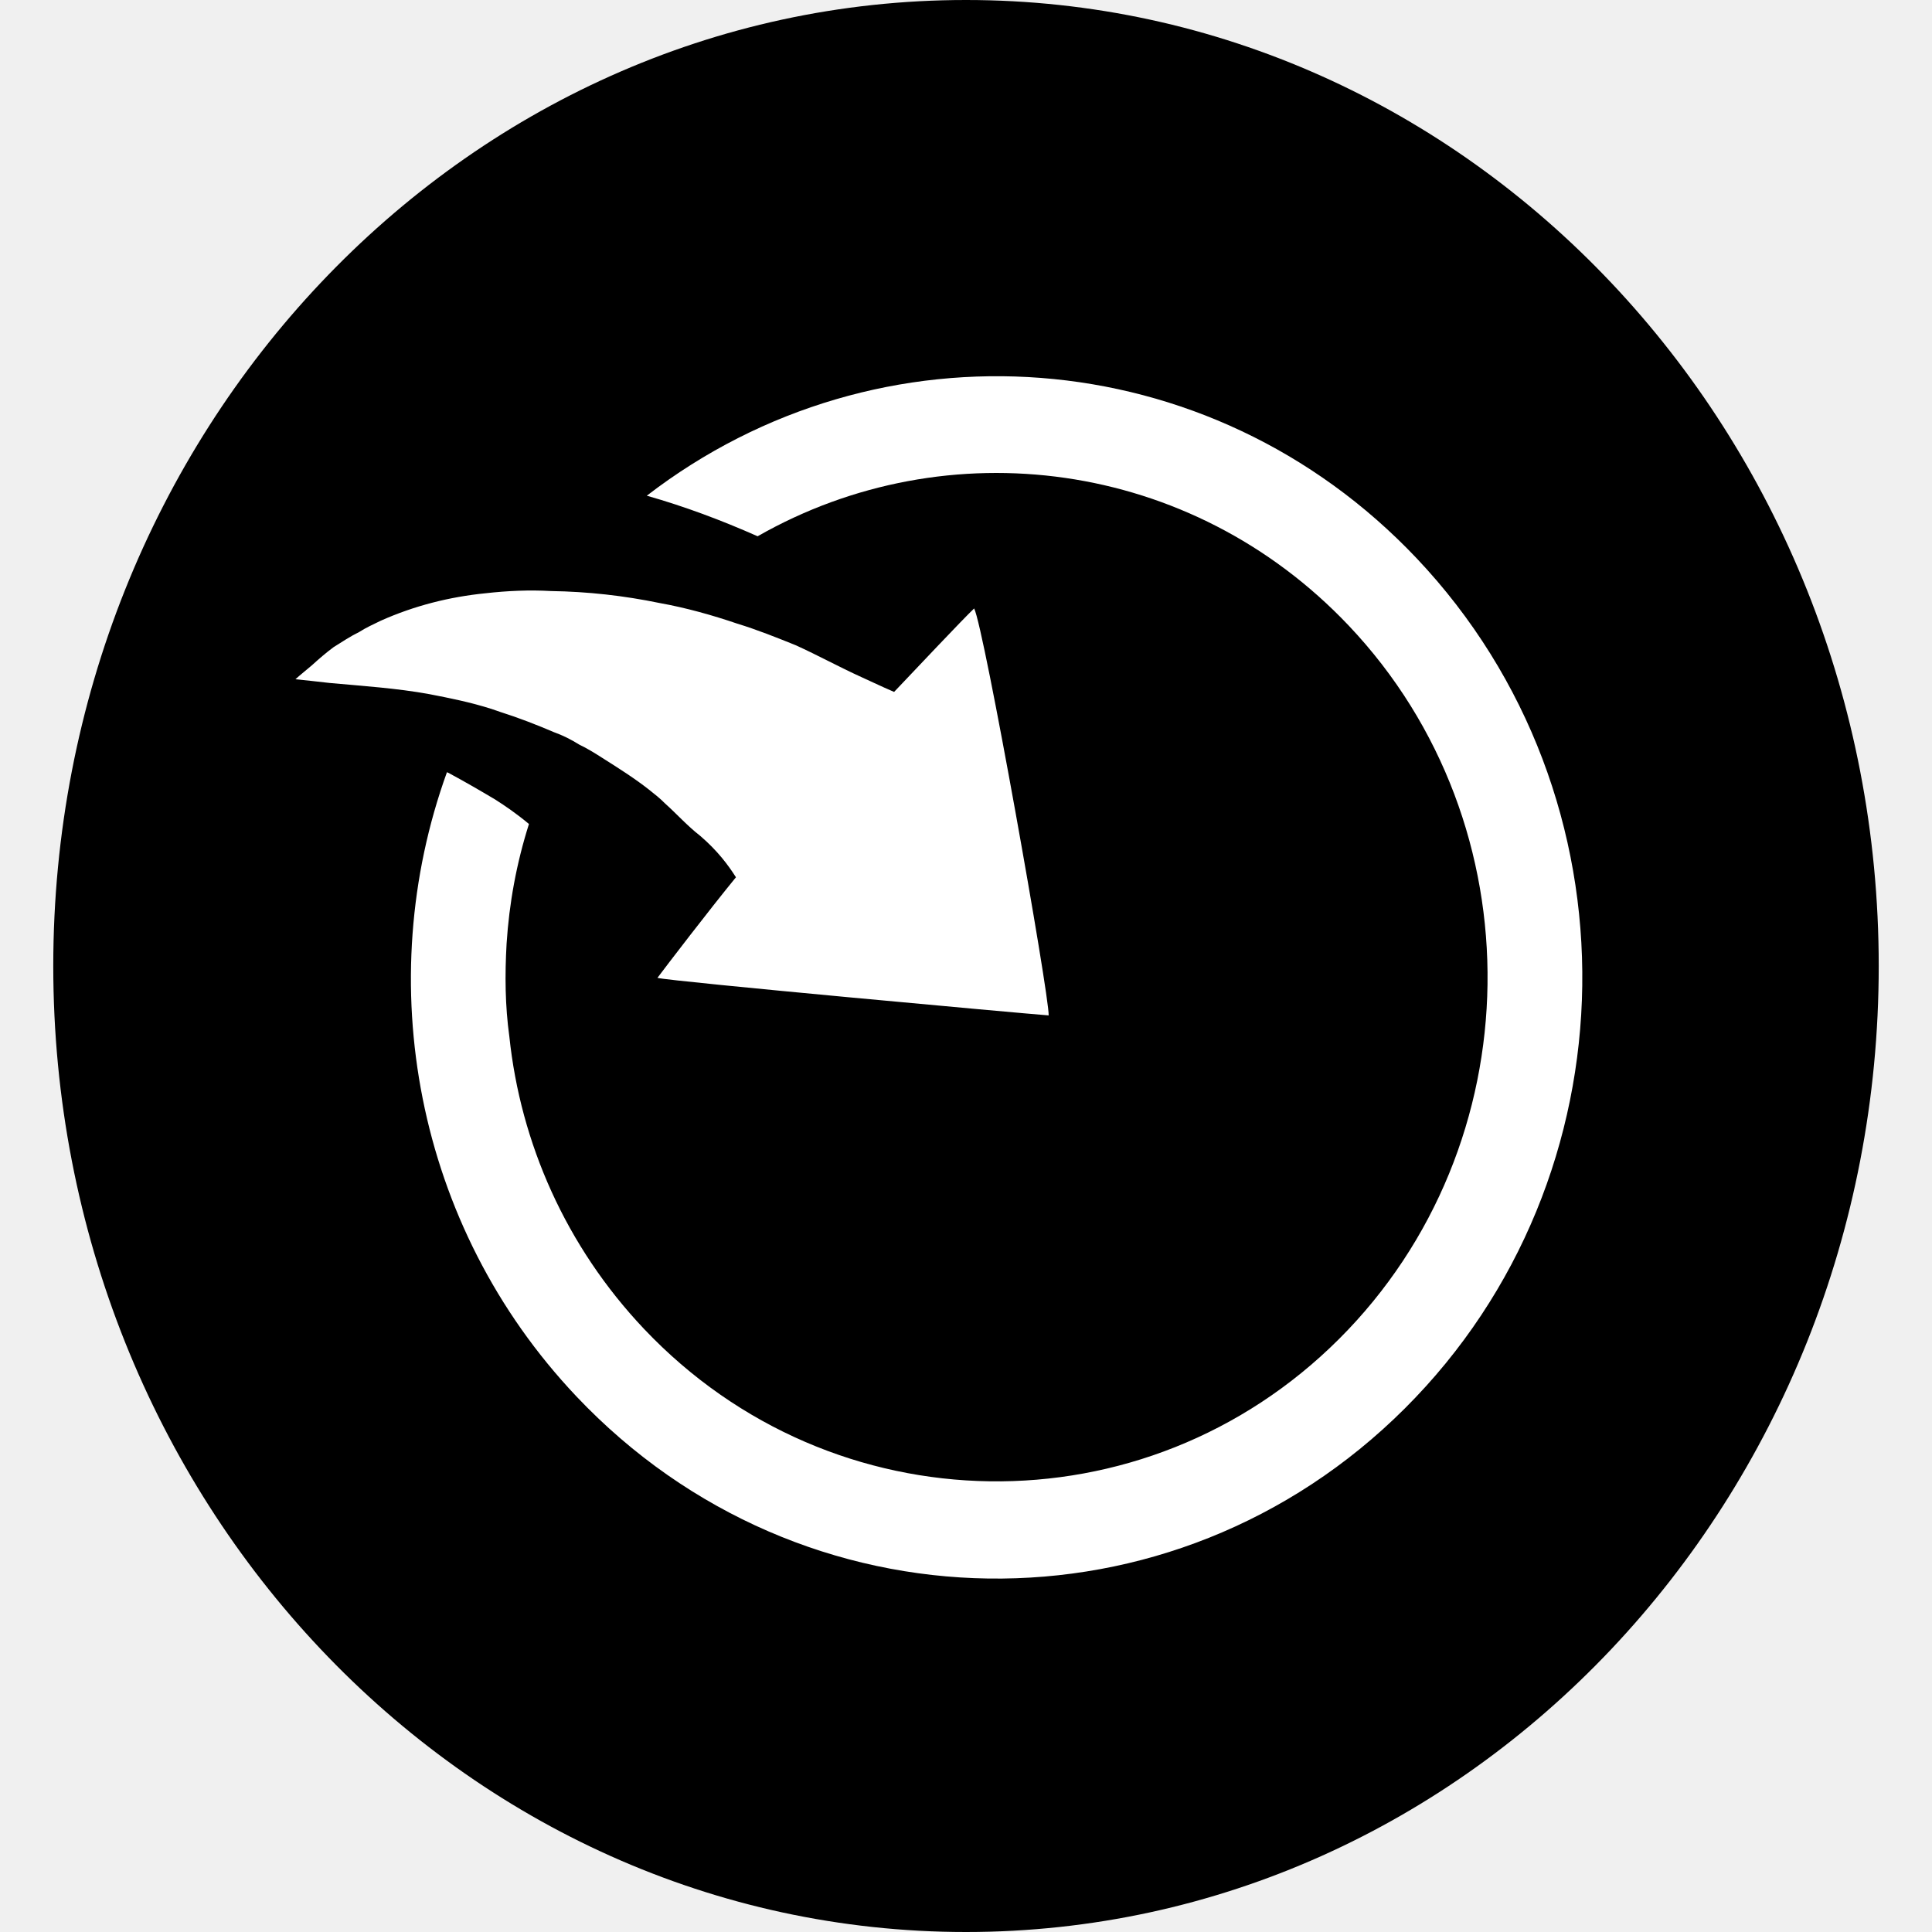
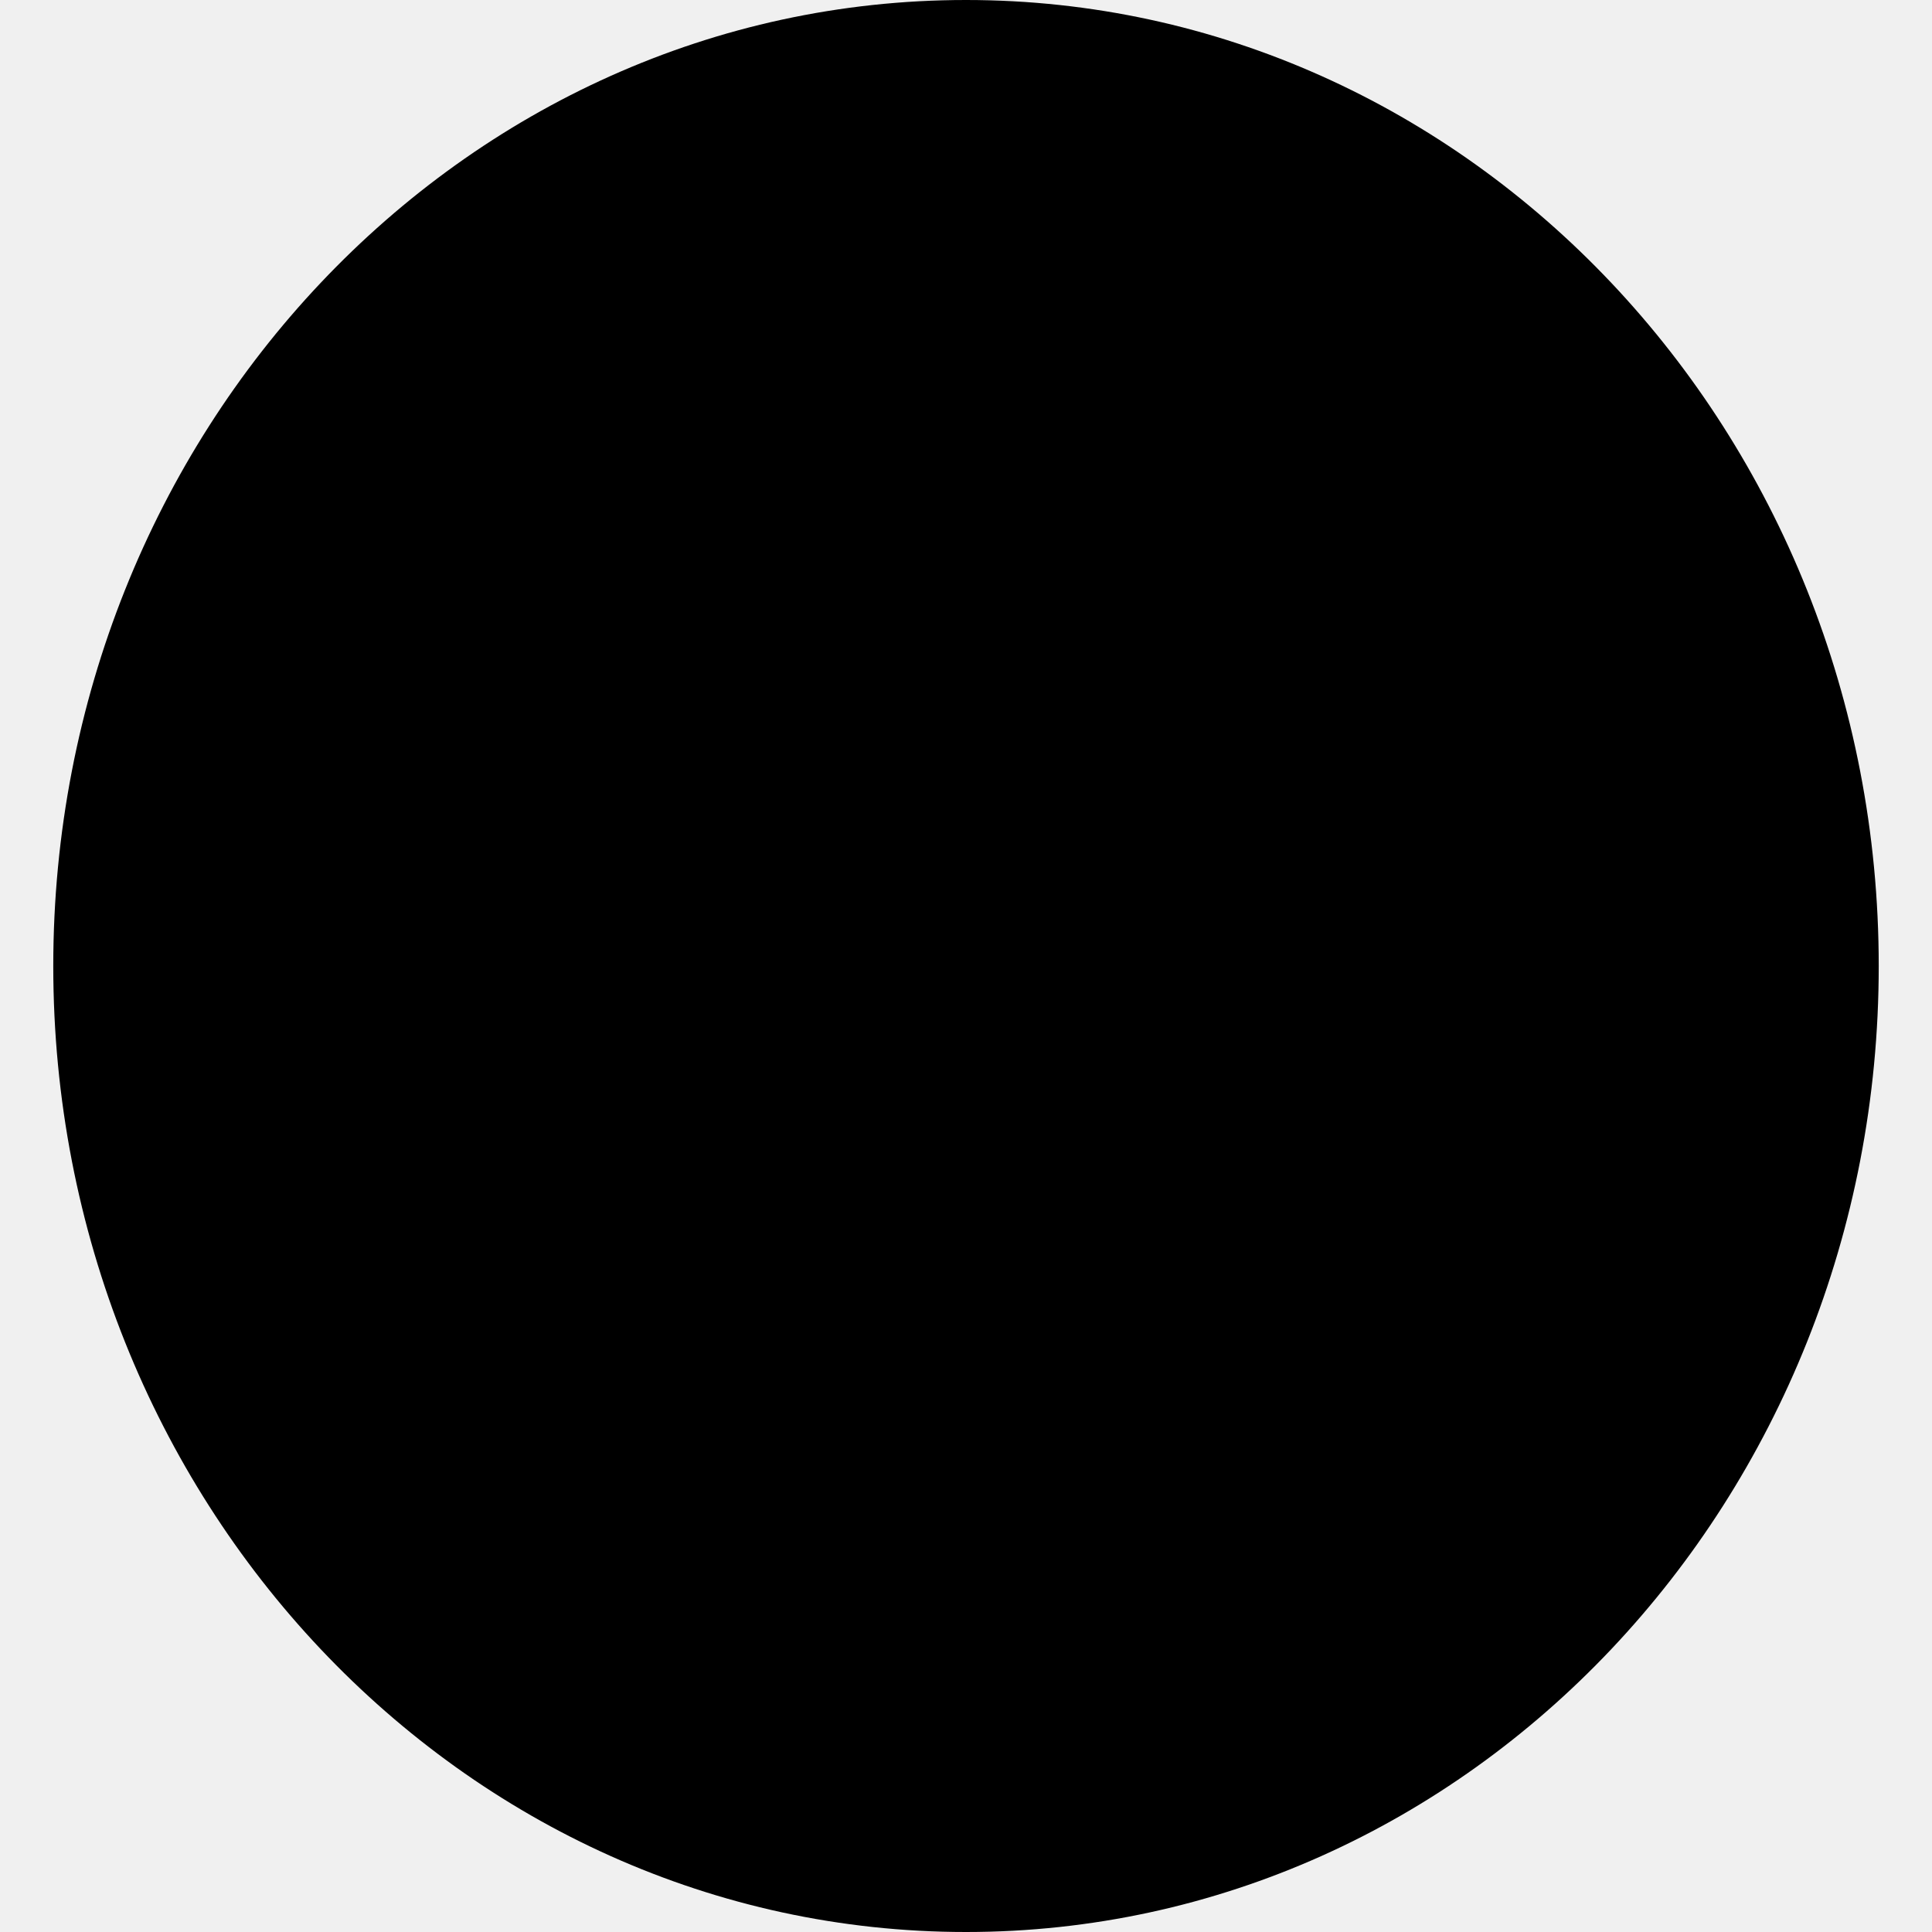
<svg xmlns="http://www.w3.org/2000/svg" version="1.1" id="Layer_1" x="0px" y="0px" viewBox="0 0 14 14" style="enable-background:new 0 0 14 14;" xml:space="preserve">
-   <style type="text/css">
- 	.st0{fill:#FFFFFF;}
- </style>
  <ellipse cx="7" cy="7" rx="6.614" ry="7" />
-   <path class="st0" d="M2.26,4.821C2.312,4.774,2.36,4.732,2.418,4.689  c0.063-0.039,0.117-0.076,0.186-0.11c0.05-0.032,0.1-0.054,0.155-0.081  c0.244-0.109,0.499-0.173,0.759-0.199C3.677,4.281,3.837,4.274,3.994,4.283  C4.258,4.287,4.52,4.316,4.781,4.37C4.971,4.404,5.163,4.458,5.342,4.519  c0.147,0.045,0.286,0.101,0.425,0.157C5.928,4.749,6.08,4.833,6.241,4.906  c0.026,0.011,0.14,0.066,0.238,0.108C6.638,4.847,6.968,4.496,7.059,4.409  c0.071,0.135,0.545,2.803,0.54,2.949c-0.187-0.014-2.734-0.246-2.835-0.272  c0.058-0.078,0.375-0.492,0.569-0.729C5.277,6.269,5.2,6.165,5.074,6.057  C4.981,5.985,4.901,5.895,4.819,5.822c-0.034-0.035-0.077-0.069-0.115-0.099  C4.6,5.641,4.483,5.567,4.366,5.493C4.308,5.456,4.255,5.423,4.198,5.396  C4.139,5.359,4.077,5.328,4.015,5.306C3.891,5.253,3.758,5.201,3.625,5.159  C3.605,5.152,3.585,5.145,3.564,5.138C3.411,5.089,3.261,5.059,3.111,5.03  c-0.235-0.043-0.481-0.059-0.723-0.081C2.309,4.939,2.221,4.931,2.141,4.922  C2.172,4.893,2.234,4.844,2.26,4.821z M3.239,5.595  C2.691,7.11,3.005,8.881,4.177,10.119c1.634,1.726,4.322,1.764,6.003,0.087  c1.681-1.677,1.719-4.435,0.085-6.161c-1.501-1.585-3.897-1.748-5.578-0.453  c0.274,0.078,0.539,0.177,0.803,0.294c1.374-0.784,3.14-0.56,4.284,0.648  c1.368,1.444,1.336,3.765-0.071,5.169C8.297,11.106,6.035,11.074,4.667,9.63  C4.1,9.031,3.772,8.282,3.691,7.512C3.66,7.288,3.658,7.065,3.671,6.837  c0.019-0.292,0.071-0.579,0.162-0.866C3.742,5.895,3.661,5.84,3.589,5.794  C3.478,5.728,3.373,5.667,3.258,5.605C3.253,5.6,3.243,5.6,3.239,5.595z" />
+   <path d="M2.26,4.821C2.312,4.774,2.36,4.732,2.418,4.689  c0.063-0.039,0.117-0.076,0.186-0.11c0.05-0.032,0.1-0.054,0.155-0.081  c0.244-0.109,0.499-0.173,0.759-0.199C3.677,4.281,3.837,4.274,3.994,4.283  C4.258,4.287,4.52,4.316,4.781,4.37C4.971,4.404,5.163,4.458,5.342,4.519  c0.147,0.045,0.286,0.101,0.425,0.157C5.928,4.749,6.08,4.833,6.241,4.906  c0.026,0.011,0.14,0.066,0.238,0.108C6.638,4.847,6.968,4.496,7.059,4.409  c0.071,0.135,0.545,2.803,0.54,2.949c-0.187-0.014-2.734-0.246-2.835-0.272  c0.058-0.078,0.375-0.492,0.569-0.729C5.277,6.269,5.2,6.165,5.074,6.057  C4.981,5.985,4.901,5.895,4.819,5.822c-0.034-0.035-0.077-0.069-0.115-0.099  C4.6,5.641,4.483,5.567,4.366,5.493C4.308,5.456,4.255,5.423,4.198,5.396  C4.139,5.359,4.077,5.328,4.015,5.306C3.891,5.253,3.758,5.201,3.625,5.159  C3.605,5.152,3.585,5.145,3.564,5.138C3.411,5.089,3.261,5.059,3.111,5.03  c-0.235-0.043-0.481-0.059-0.723-0.081C2.309,4.939,2.221,4.931,2.141,4.922  C2.172,4.893,2.234,4.844,2.26,4.821z M3.239,5.595  C2.691,7.11,3.005,8.881,4.177,10.119c1.634,1.726,4.322,1.764,6.003,0.087  c1.681-1.677,1.719-4.435,0.085-6.161c-1.501-1.585-3.897-1.748-5.578-0.453  c0.274,0.078,0.539,0.177,0.803,0.294c1.374-0.784,3.14-0.56,4.284,0.648  c1.368,1.444,1.336,3.765-0.071,5.169C8.297,11.106,6.035,11.074,4.667,9.63  C4.1,9.031,3.772,8.282,3.691,7.512C3.66,7.288,3.658,7.065,3.671,6.837  c0.019-0.292,0.071-0.579,0.162-0.866C3.742,5.895,3.661,5.84,3.589,5.794  C3.478,5.728,3.373,5.667,3.258,5.605C3.253,5.6,3.243,5.6,3.239,5.595z" />
</svg>
